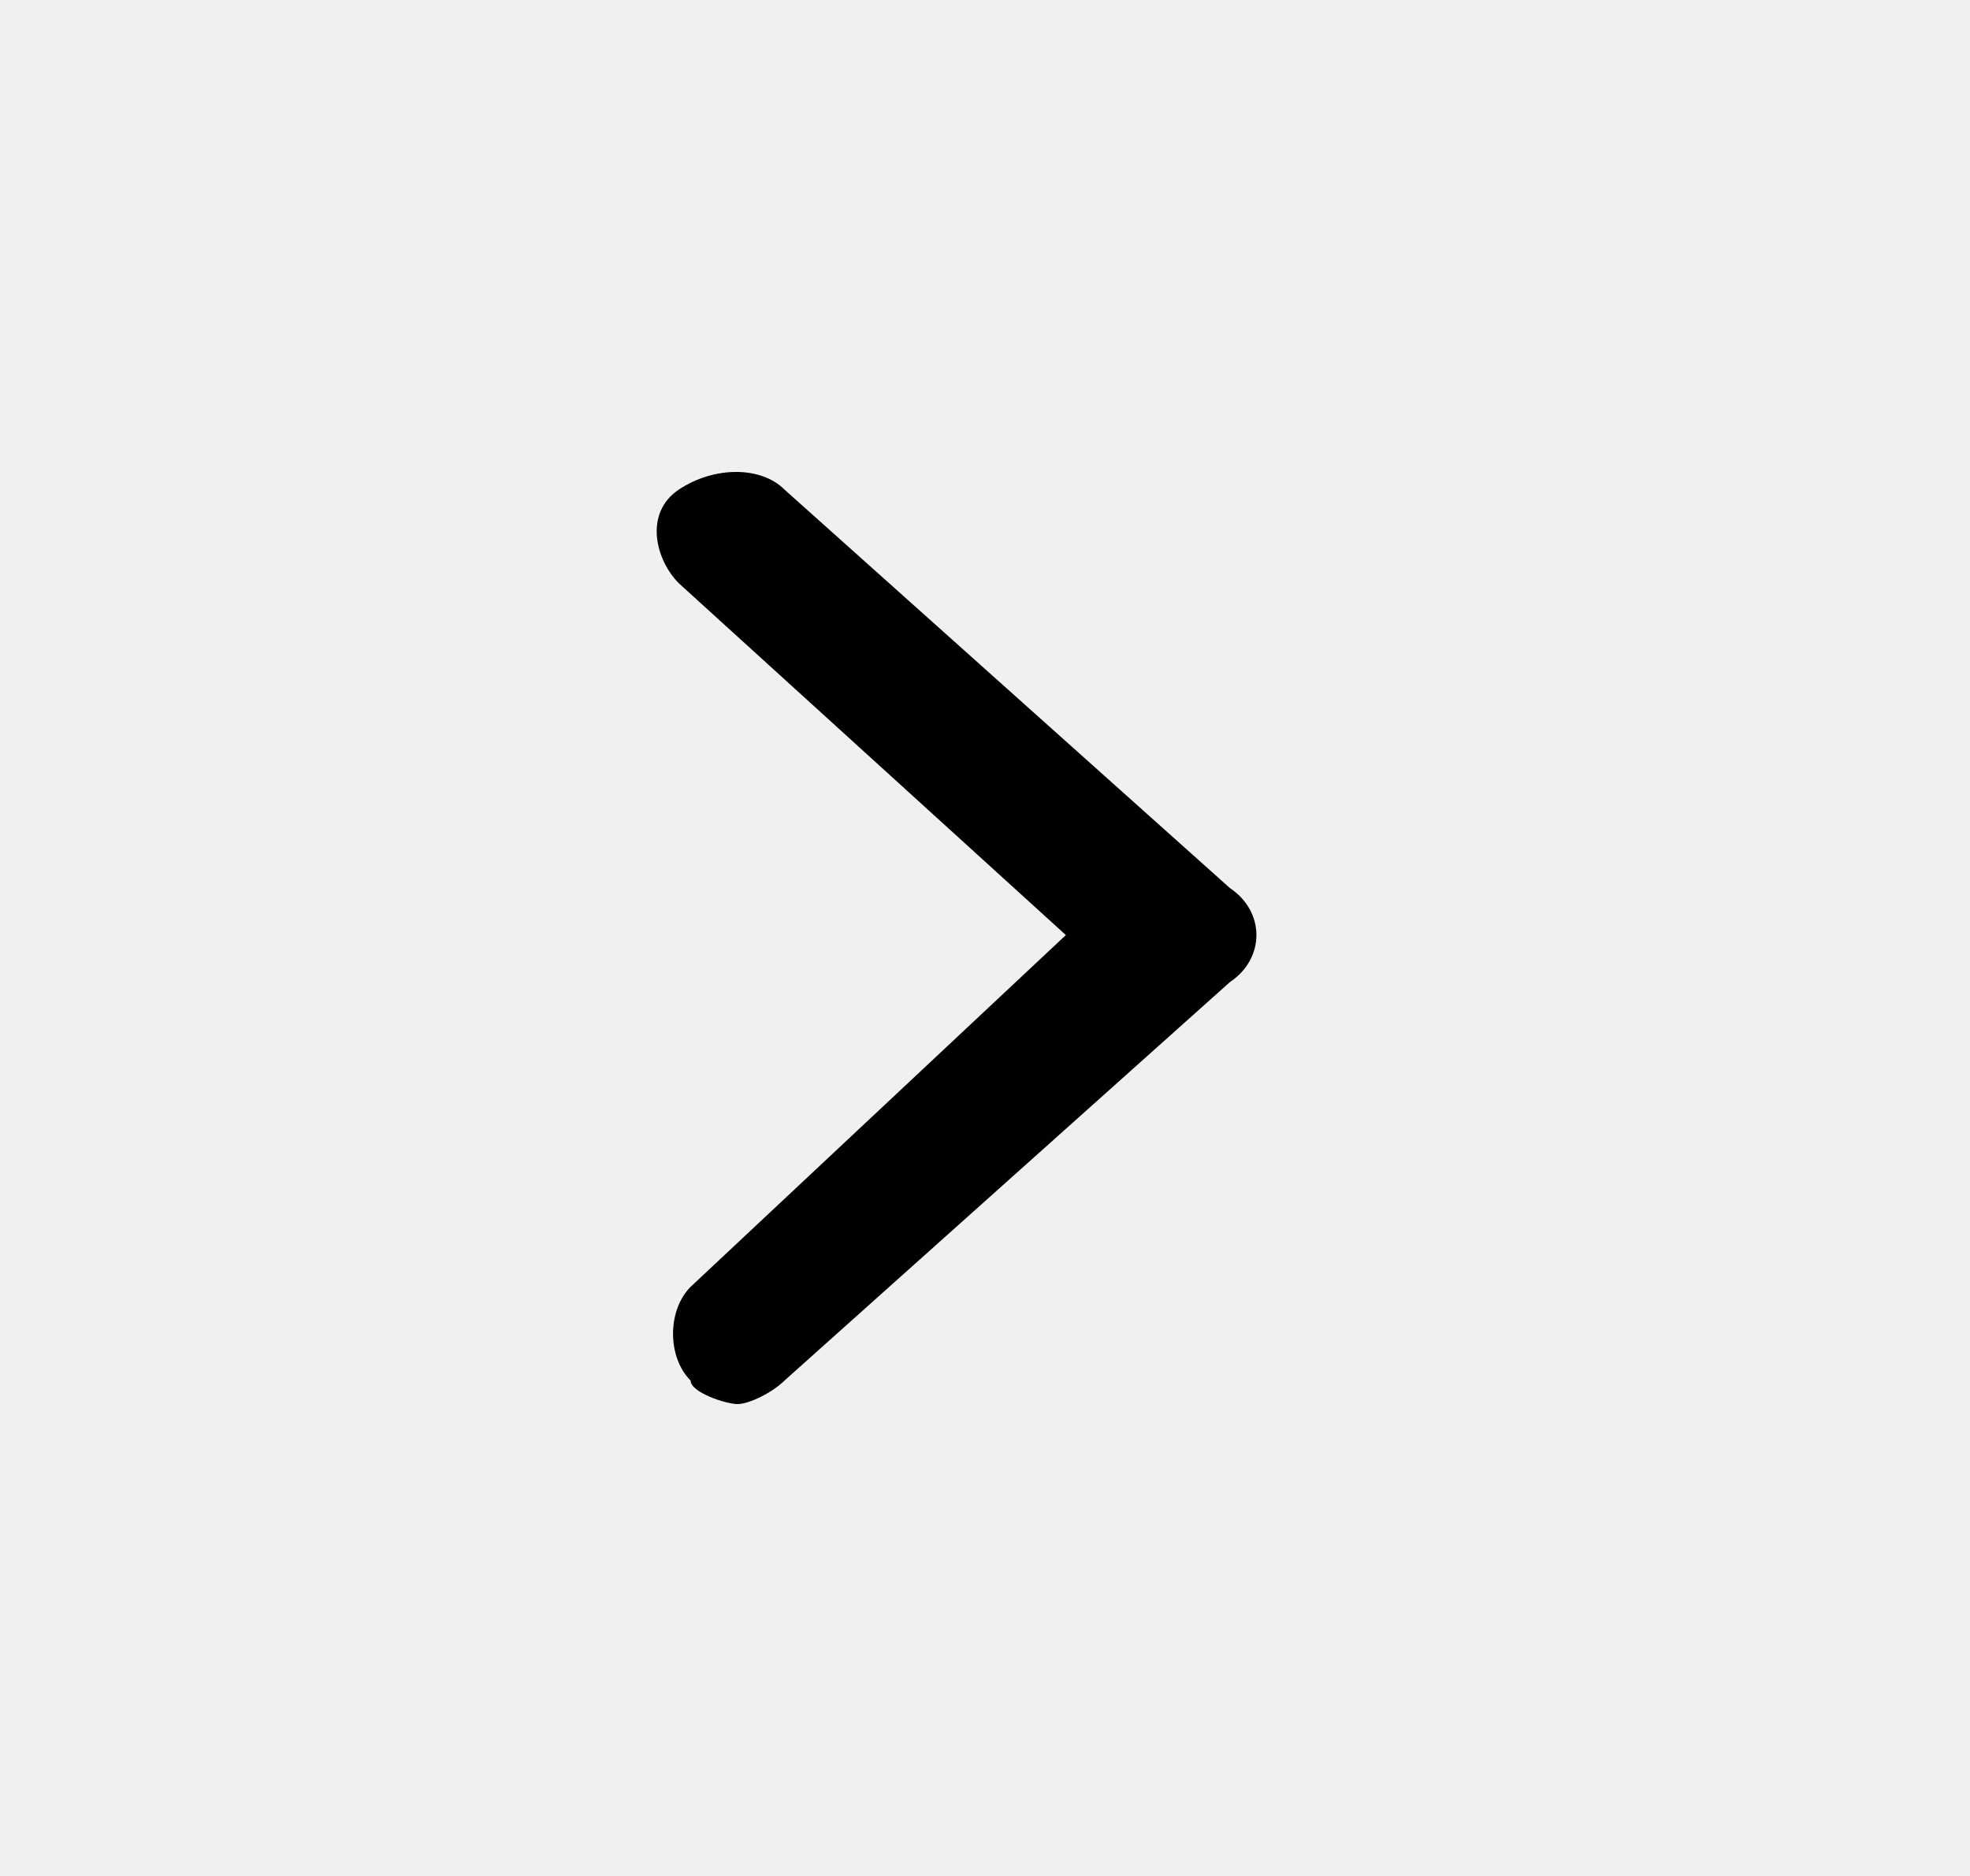
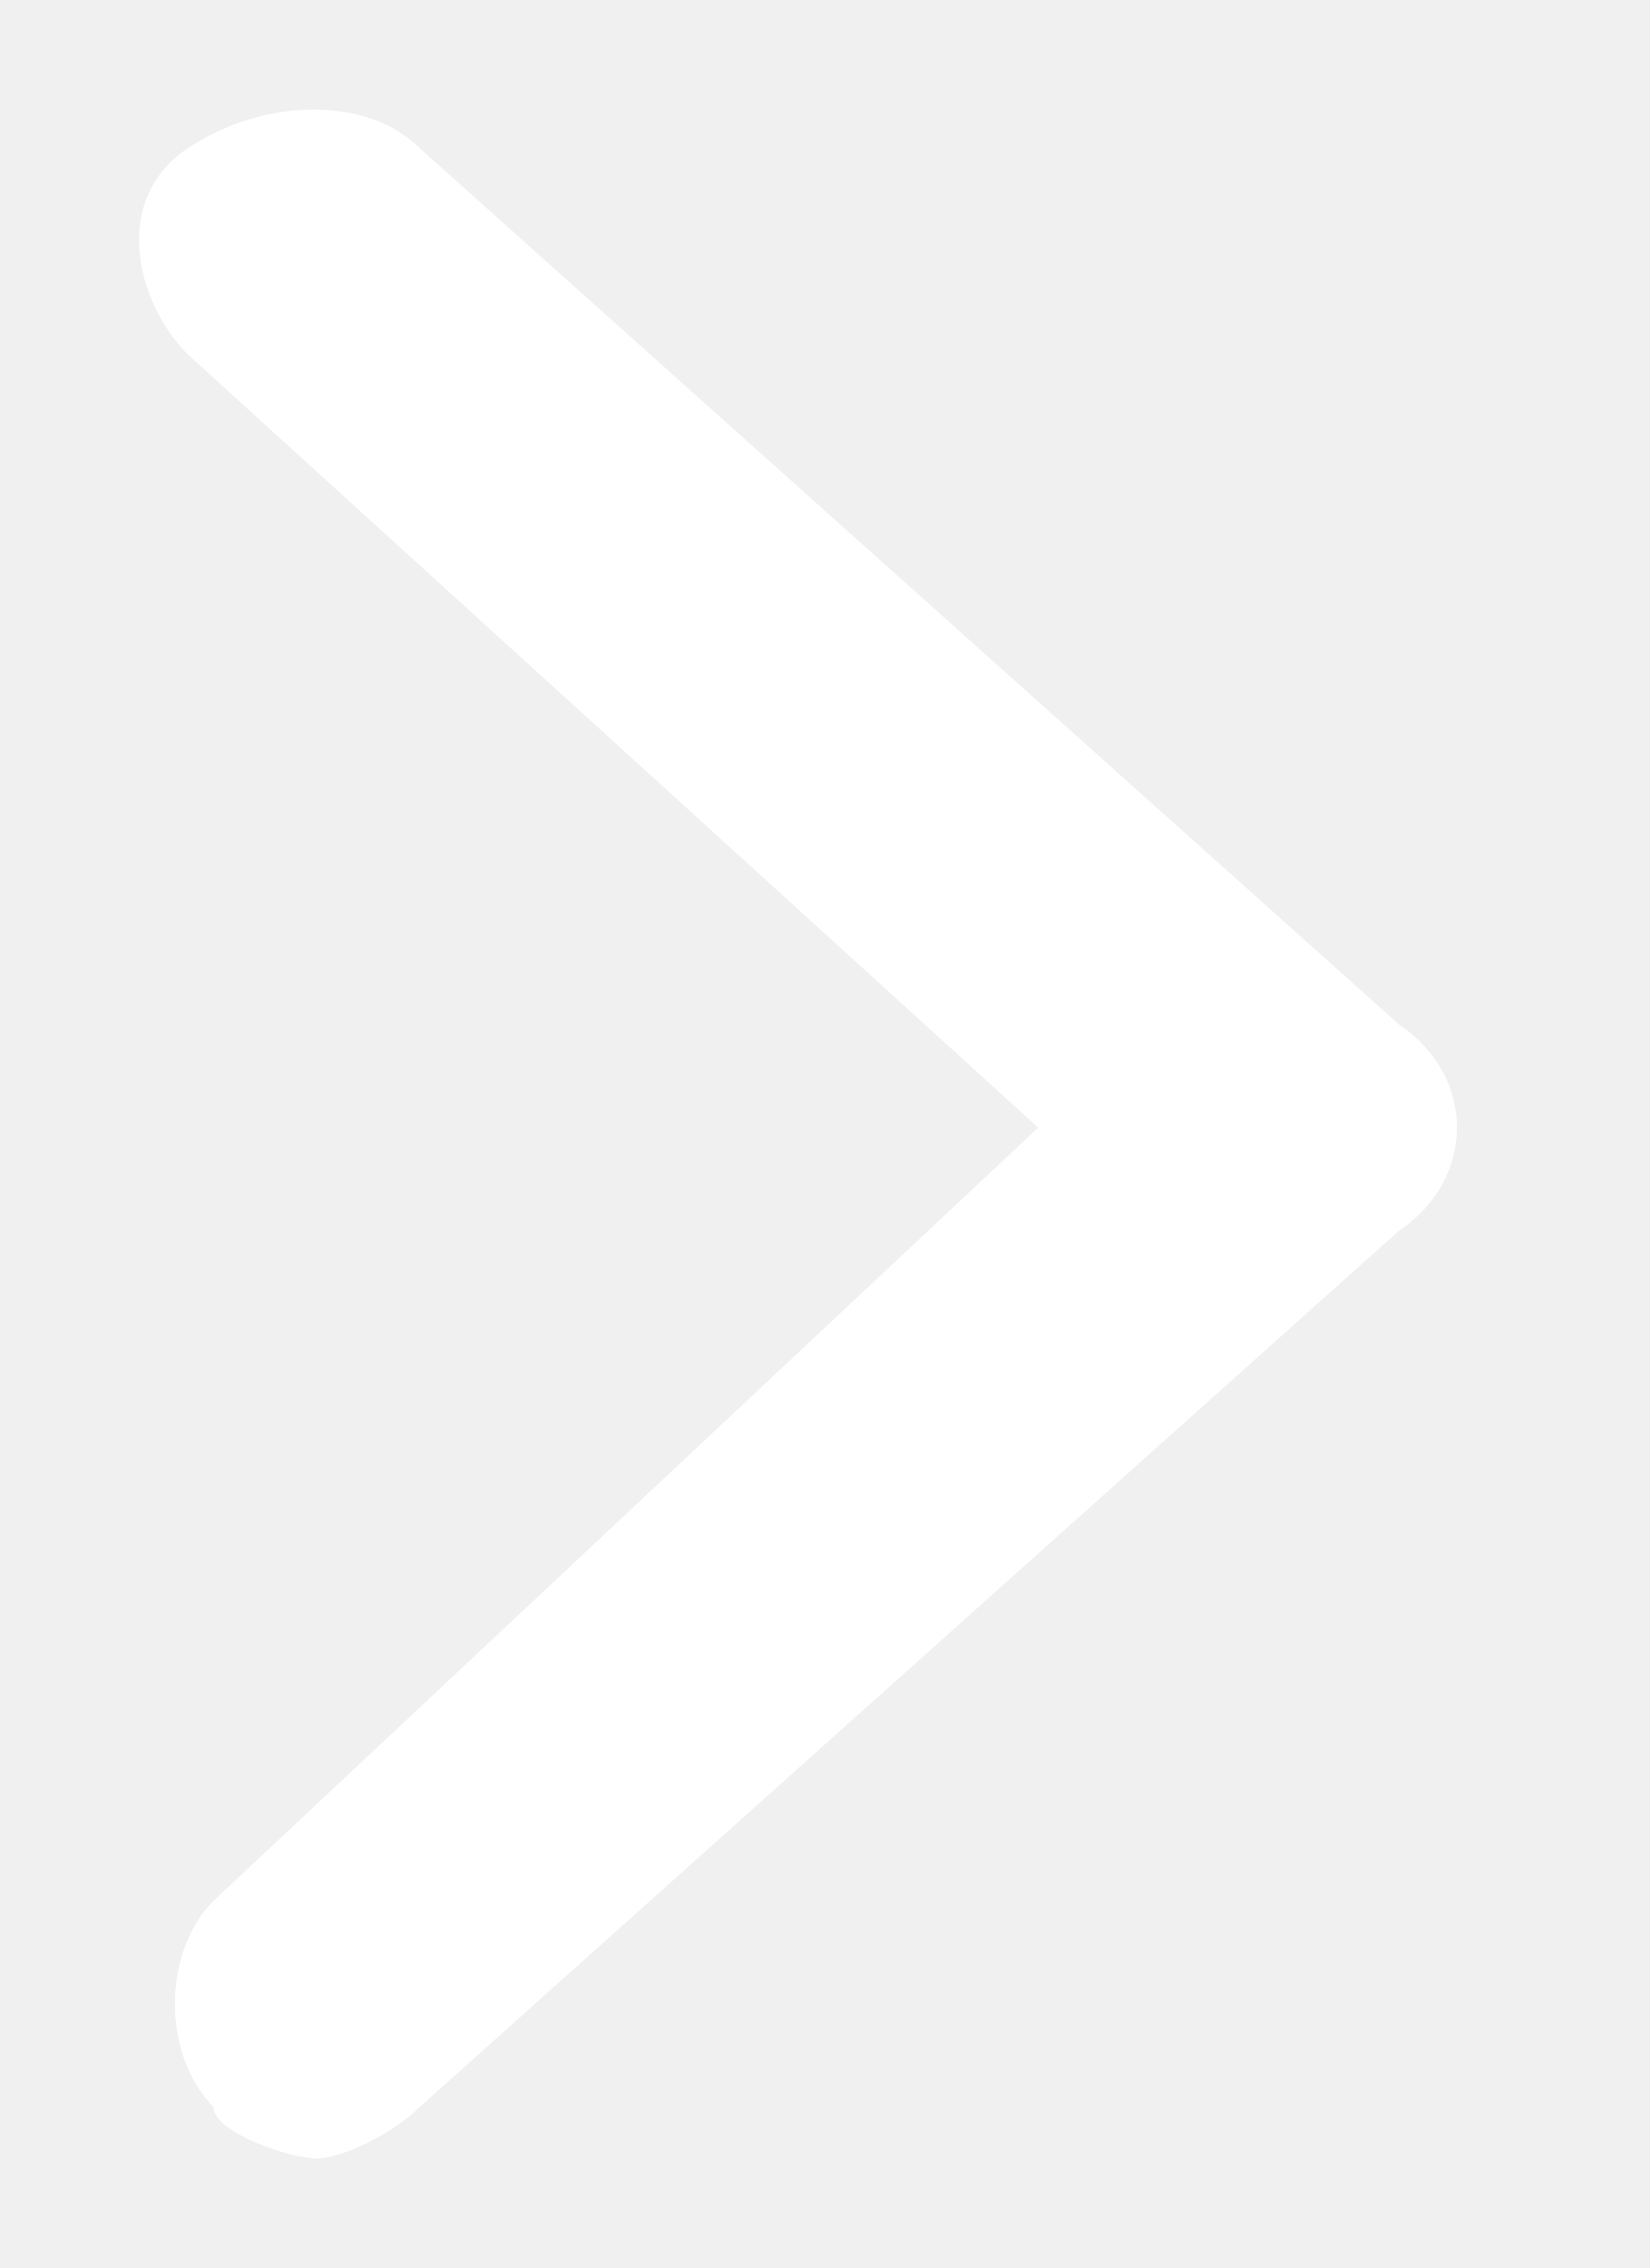
- <svg xmlns="http://www.w3.org/2000/svg" width="21" height="20" viewBox="0 0 21 20" fill="none">
-   <path d="M13.112 9.469L8.362 5.219C8.112 4.969 7.612 4.969 7.237 5.219C6.862 5.469 6.987 5.969 7.237 6.219L11.362 9.969L7.362 13.719C7.112 13.969 7.112 14.469 7.362 14.719C7.362 14.844 7.737 14.969 7.862 14.969C7.987 14.969 8.237 14.844 8.362 14.719L13.112 10.469C13.487 10.219 13.487 9.719 13.112 9.469Z" fill="black" />
+ <svg xmlns="http://www.w3.org/2000/svg" width="8" height="11" viewBox="0 0 8 11" fill="none">
+   <path d="M6.786 4.969L2.036 0.719C1.786 0.469 1.286 0.469 0.911 0.719C0.536 0.969 0.661 1.469 0.911 1.719L5.036 5.469L1.036 9.219C0.786 9.469 0.786 9.969 1.036 10.219C1.036 10.344 1.411 10.469 1.536 10.469C1.661 10.469 1.911 10.344 2.036 10.219L6.786 5.969C7.161 5.719 7.161 5.219 6.786 4.969Z" fill="white" />
</svg>
